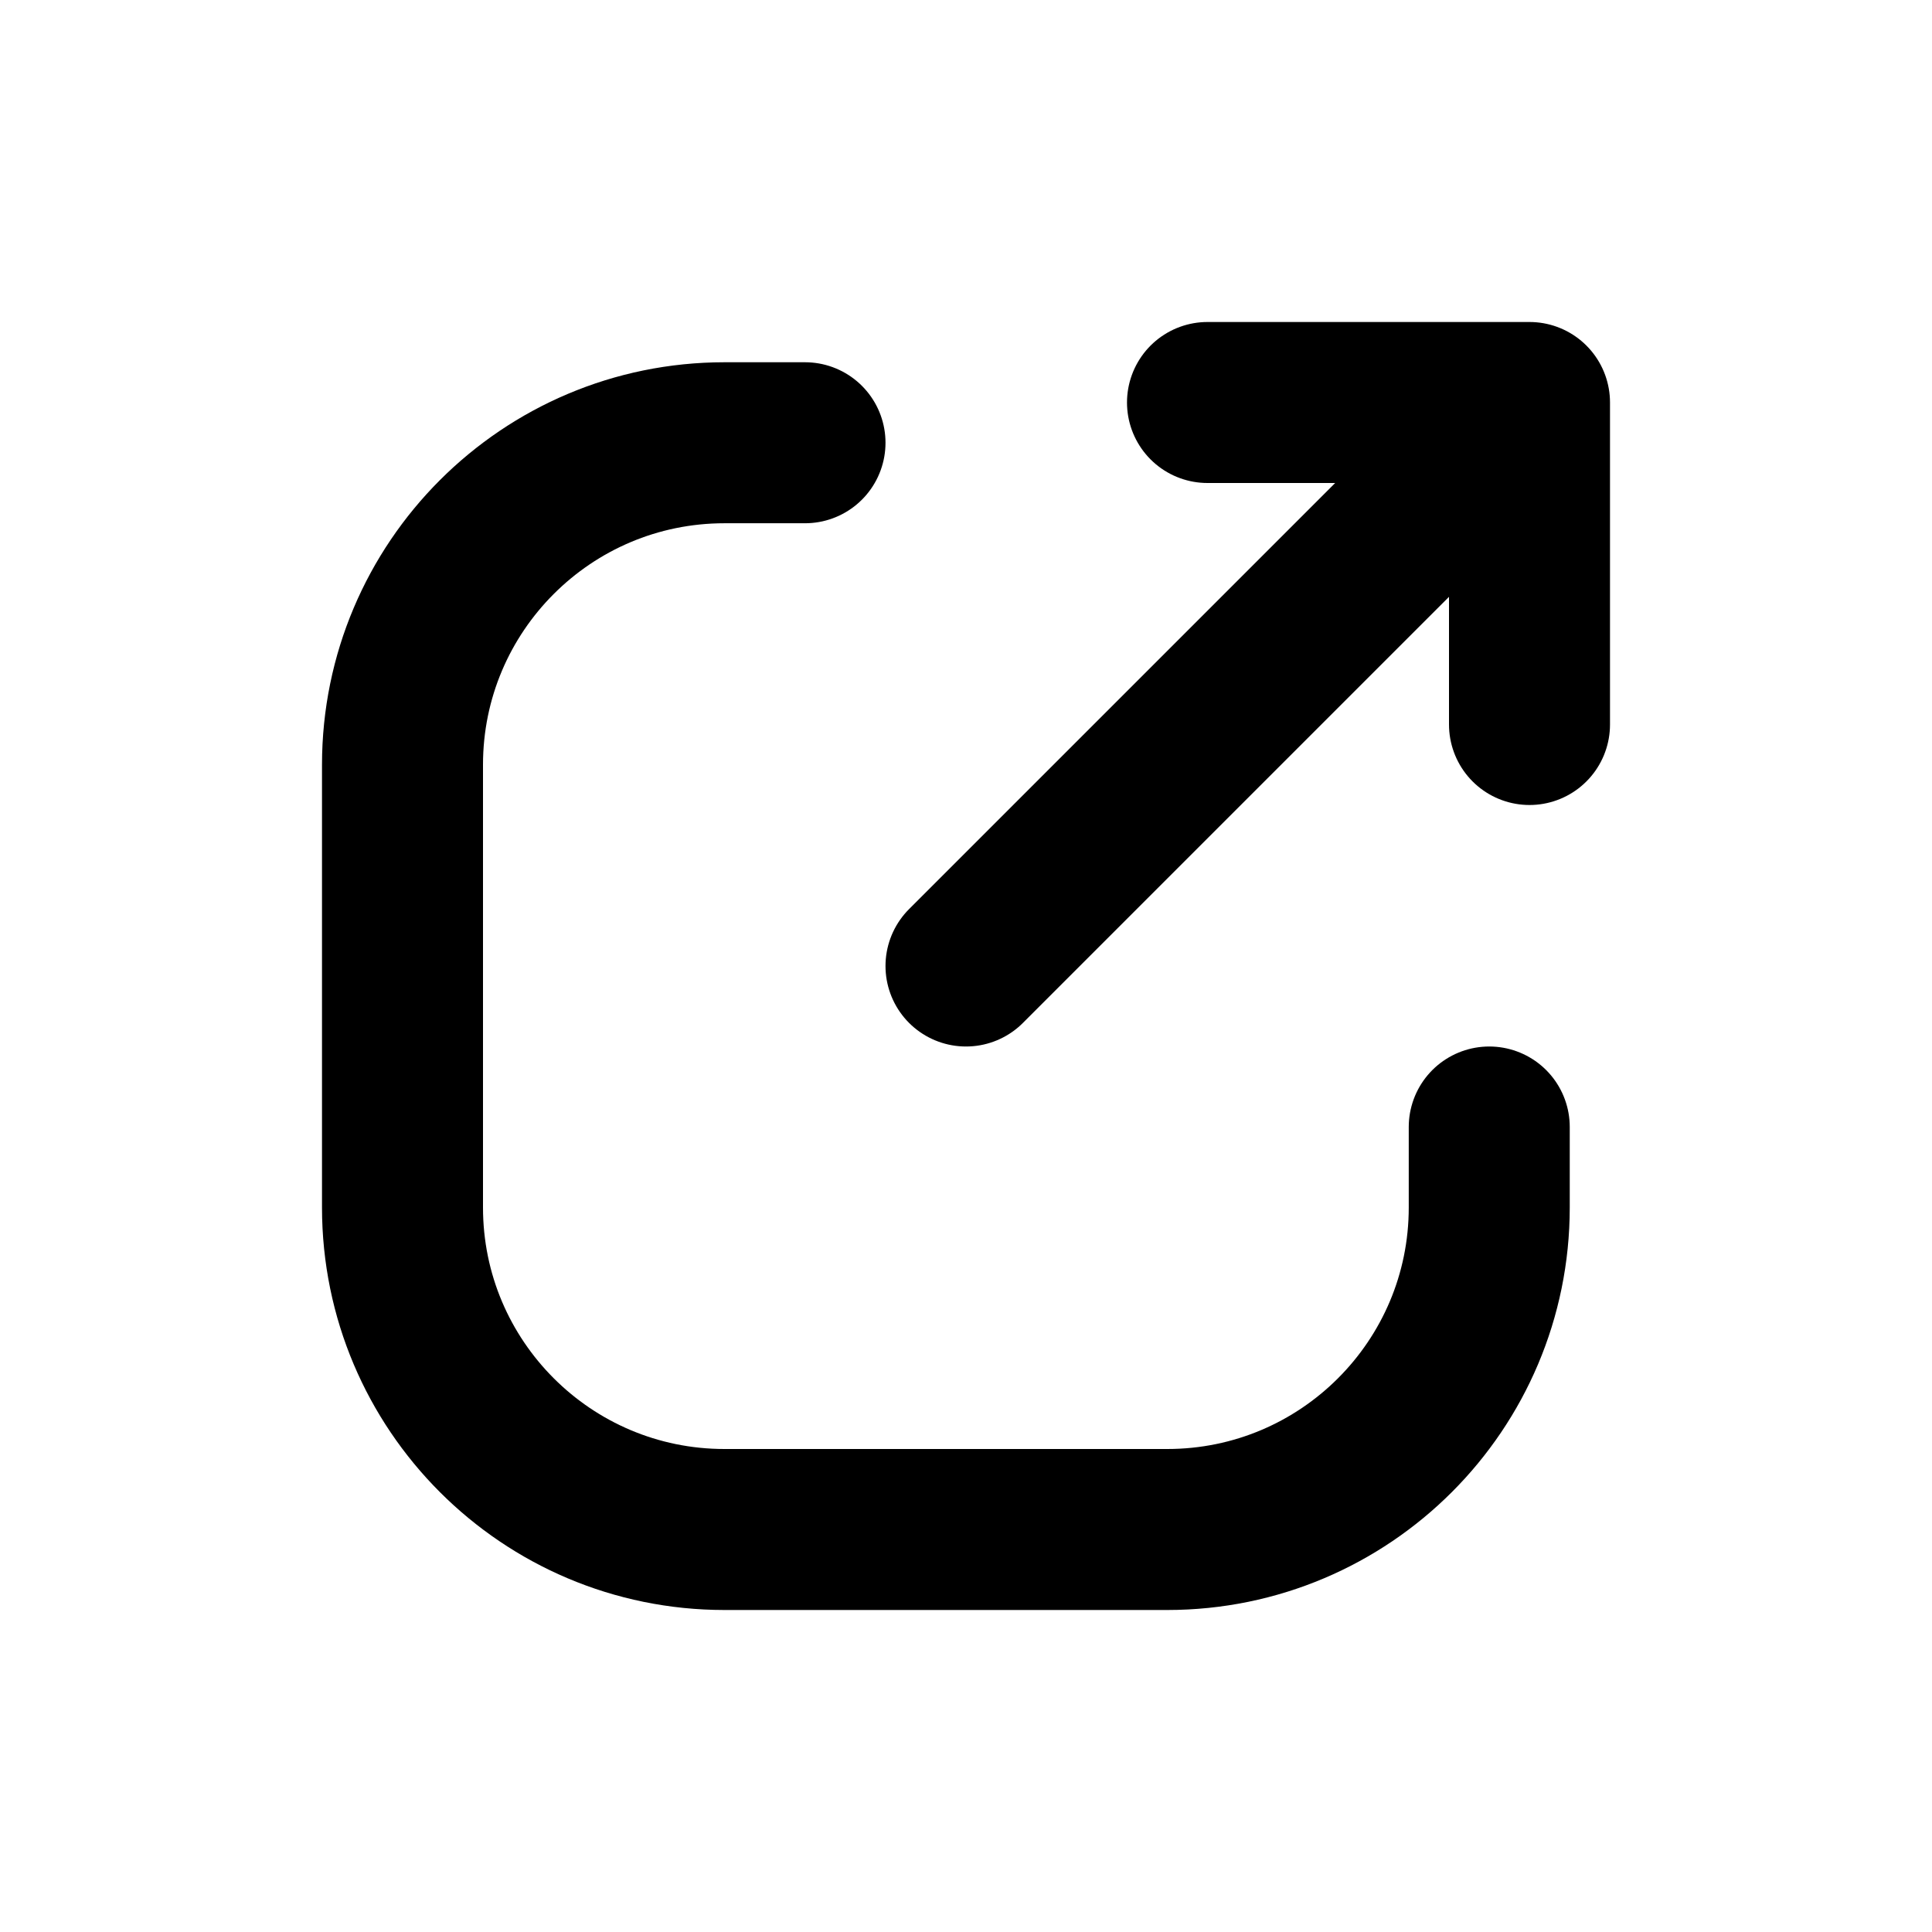
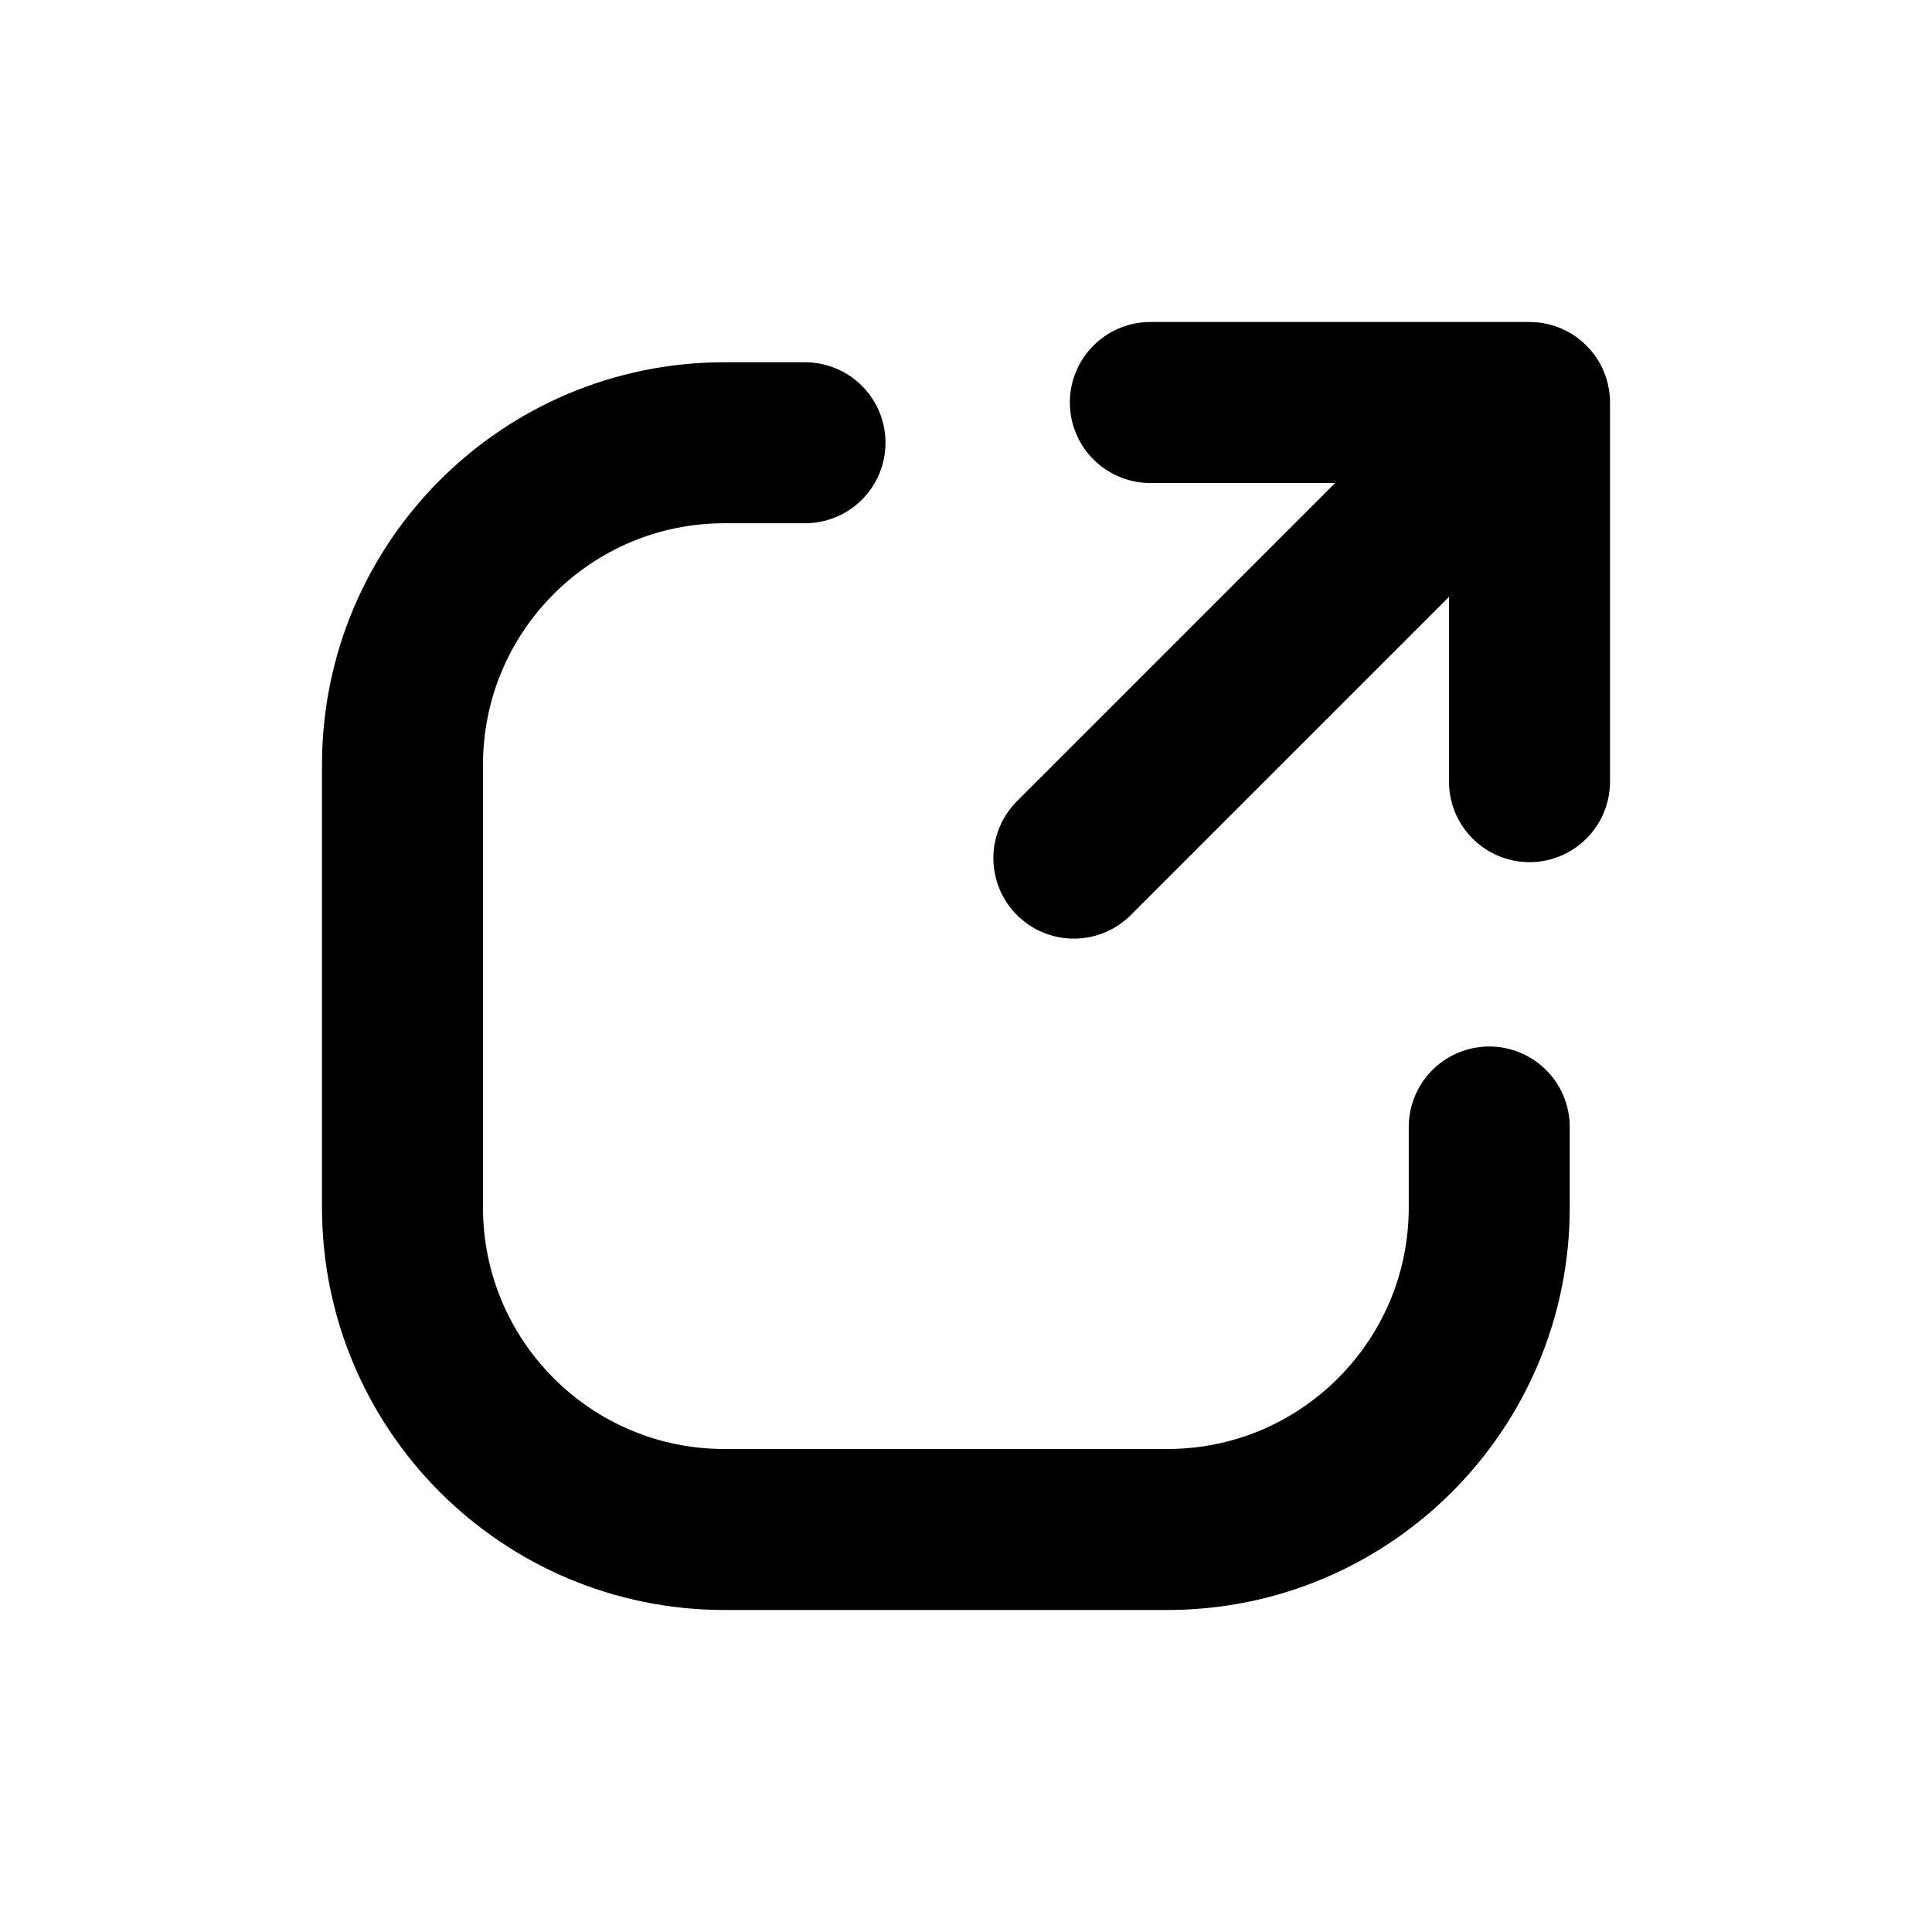
<svg xmlns="http://www.w3.org/2000/svg" width="24" height="24" viewBox="0 0 24 24" fill="none">
  <path d="M10 5.5H9C6.791 5.5 5 7.291 5 9.5V15C5 17.209 6.791 19 9 19H14.5C16.709 19 18.5 17.209 18.5 15V14" stroke="black" stroke-width="2" stroke-linecap="round" stroke-linejoin="round" />
-   <path d="M12 12L19 5M19 5H15M19 5V9" stroke="black" stroke-width="2" stroke-linecap="round" stroke-linejoin="round" />
+   <path d="M13.34 10.66L19 5M19 5H14.29M19 5V9.71" stroke="black" stroke-width="2" stroke-linecap="round" stroke-linejoin="round" />
</svg>
